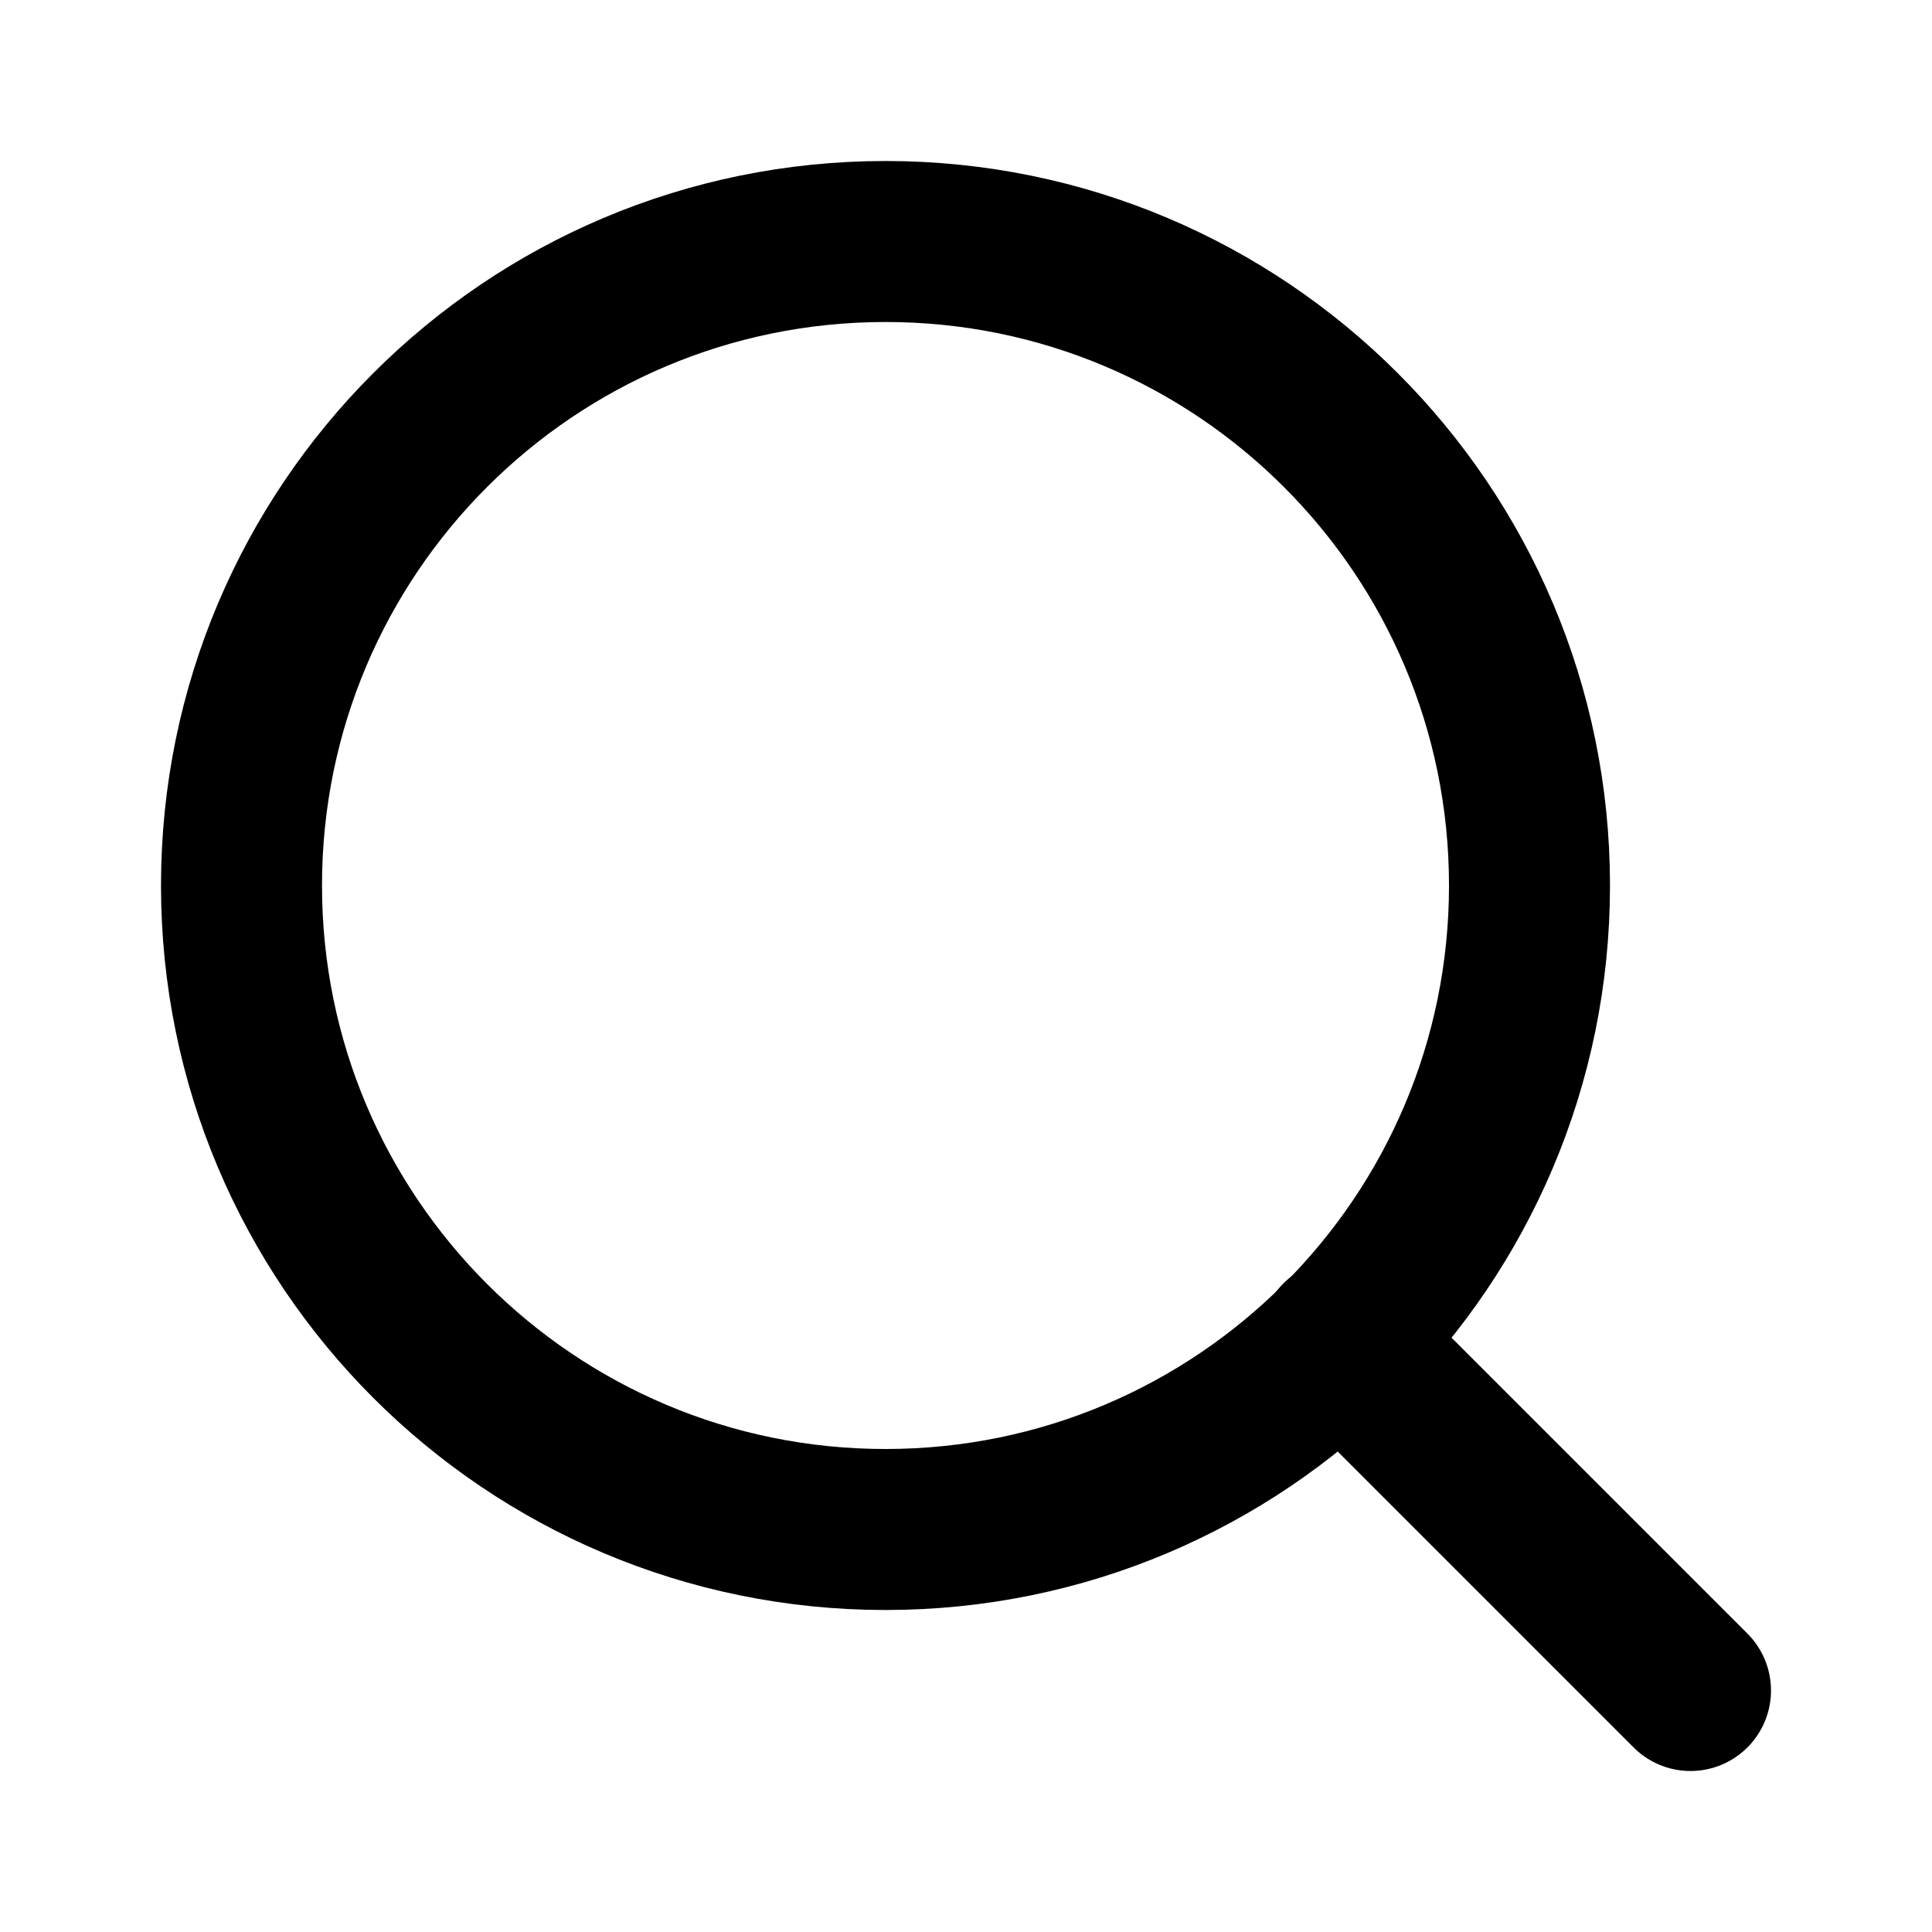
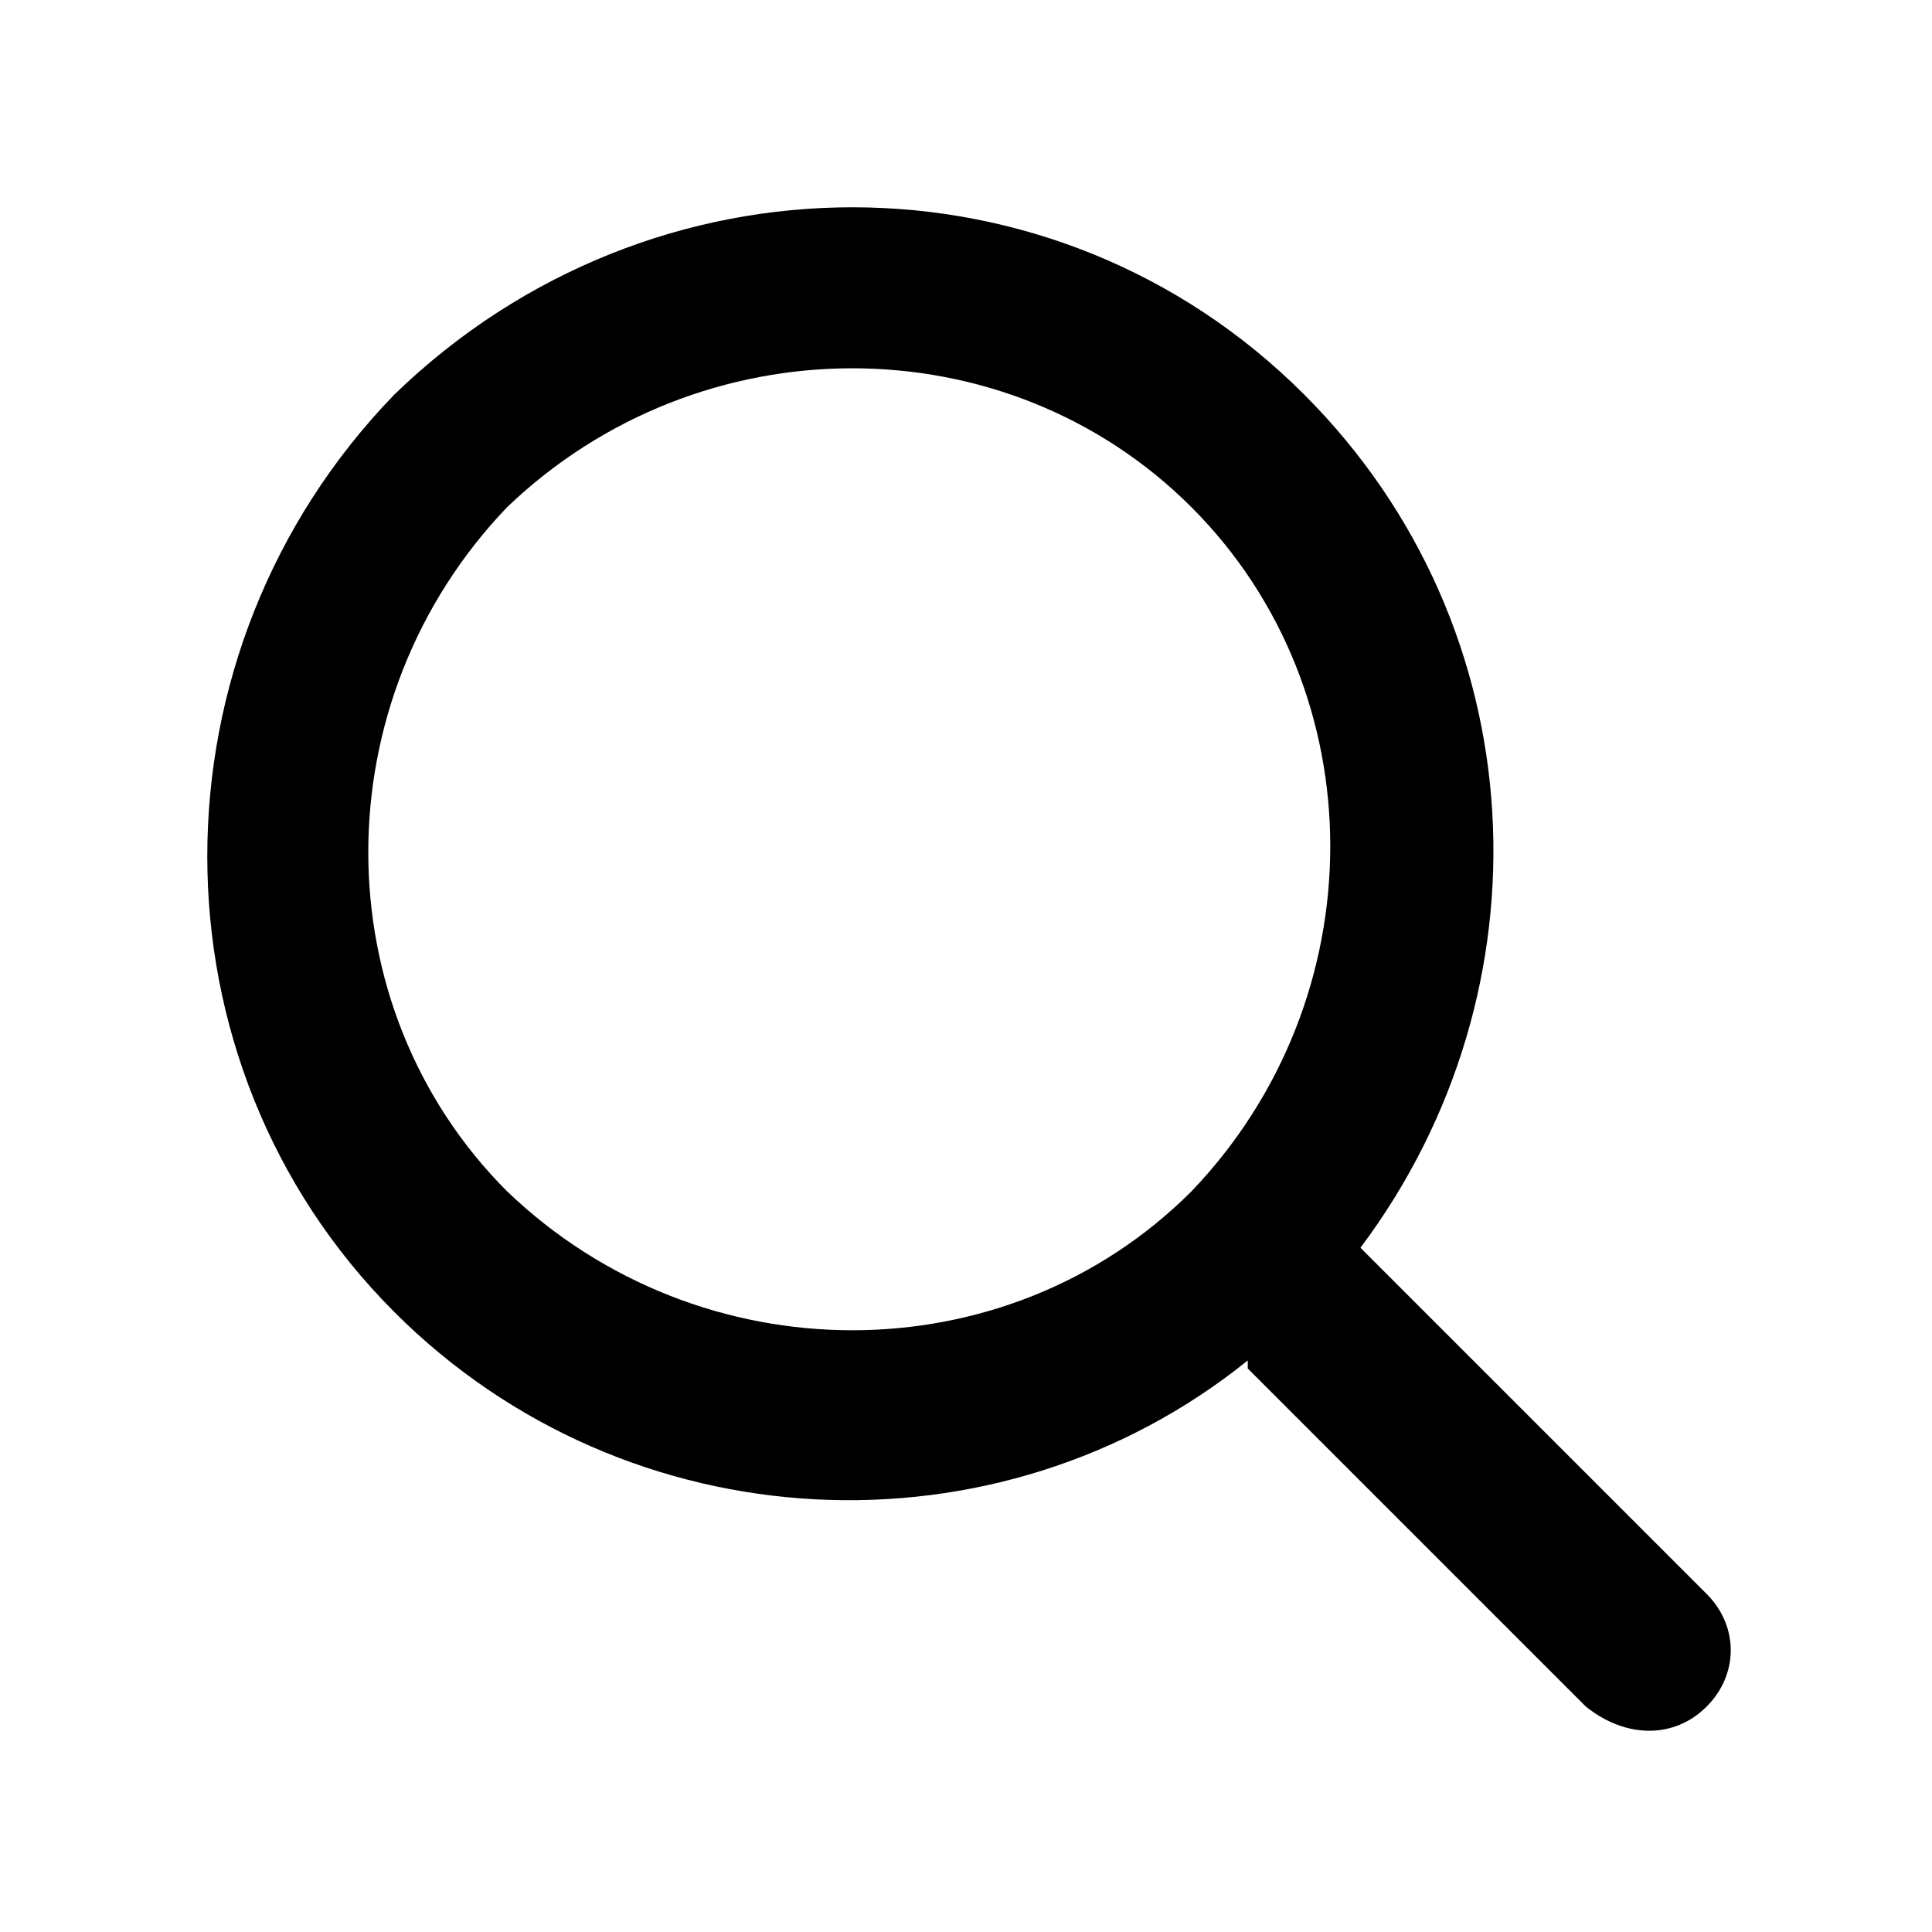
- <svg xmlns="http://www.w3.org/2000/svg" width="24" height="24" viewBox="0 0 24 24" fill="none" stroke="currentColor" stroke-width="2" stroke-linecap="round" stroke-linejoin="round" class="icon-icon-_rq">
-   <circle cx="11" cy="11" r="8" />
-   <line x1="21" y1="21" x2="16.65" y2="16.65" />
+ <svg xmlns="http://www.w3.org/2000/svg" viewBox="0 0 24 24" width="24" height="24">
+   <path d="M16.9,15.5c2.4-3.2,2.2-7.7-0.7-10.6c-3.1-3.1-8.1-3.1-11.3,0c-3.1,3.2-3.1,8.3,0,11.4     c2.9,2.9,7.5,3.1,10.6,0.6c0,0.1,0,0.1,0,0.1l4.2,4.2c0.5,0.4,1.1,0.4,1.5,0c0.4-0.4,0.4-1,0-1.4L16.9,15.5     C16.9,15.5,16.9,15.5,16.9,15.5L16.9,15.5z M14.8,6.3c2.3,2.3,2.3,6.1,0,8.5c-2.3,2.3-6.1,2.3-8.5,0C4,12.5,4,8.7,6.3,6.3     C8.7,4,12.5,4,14.8,6.3z" />
</svg>
